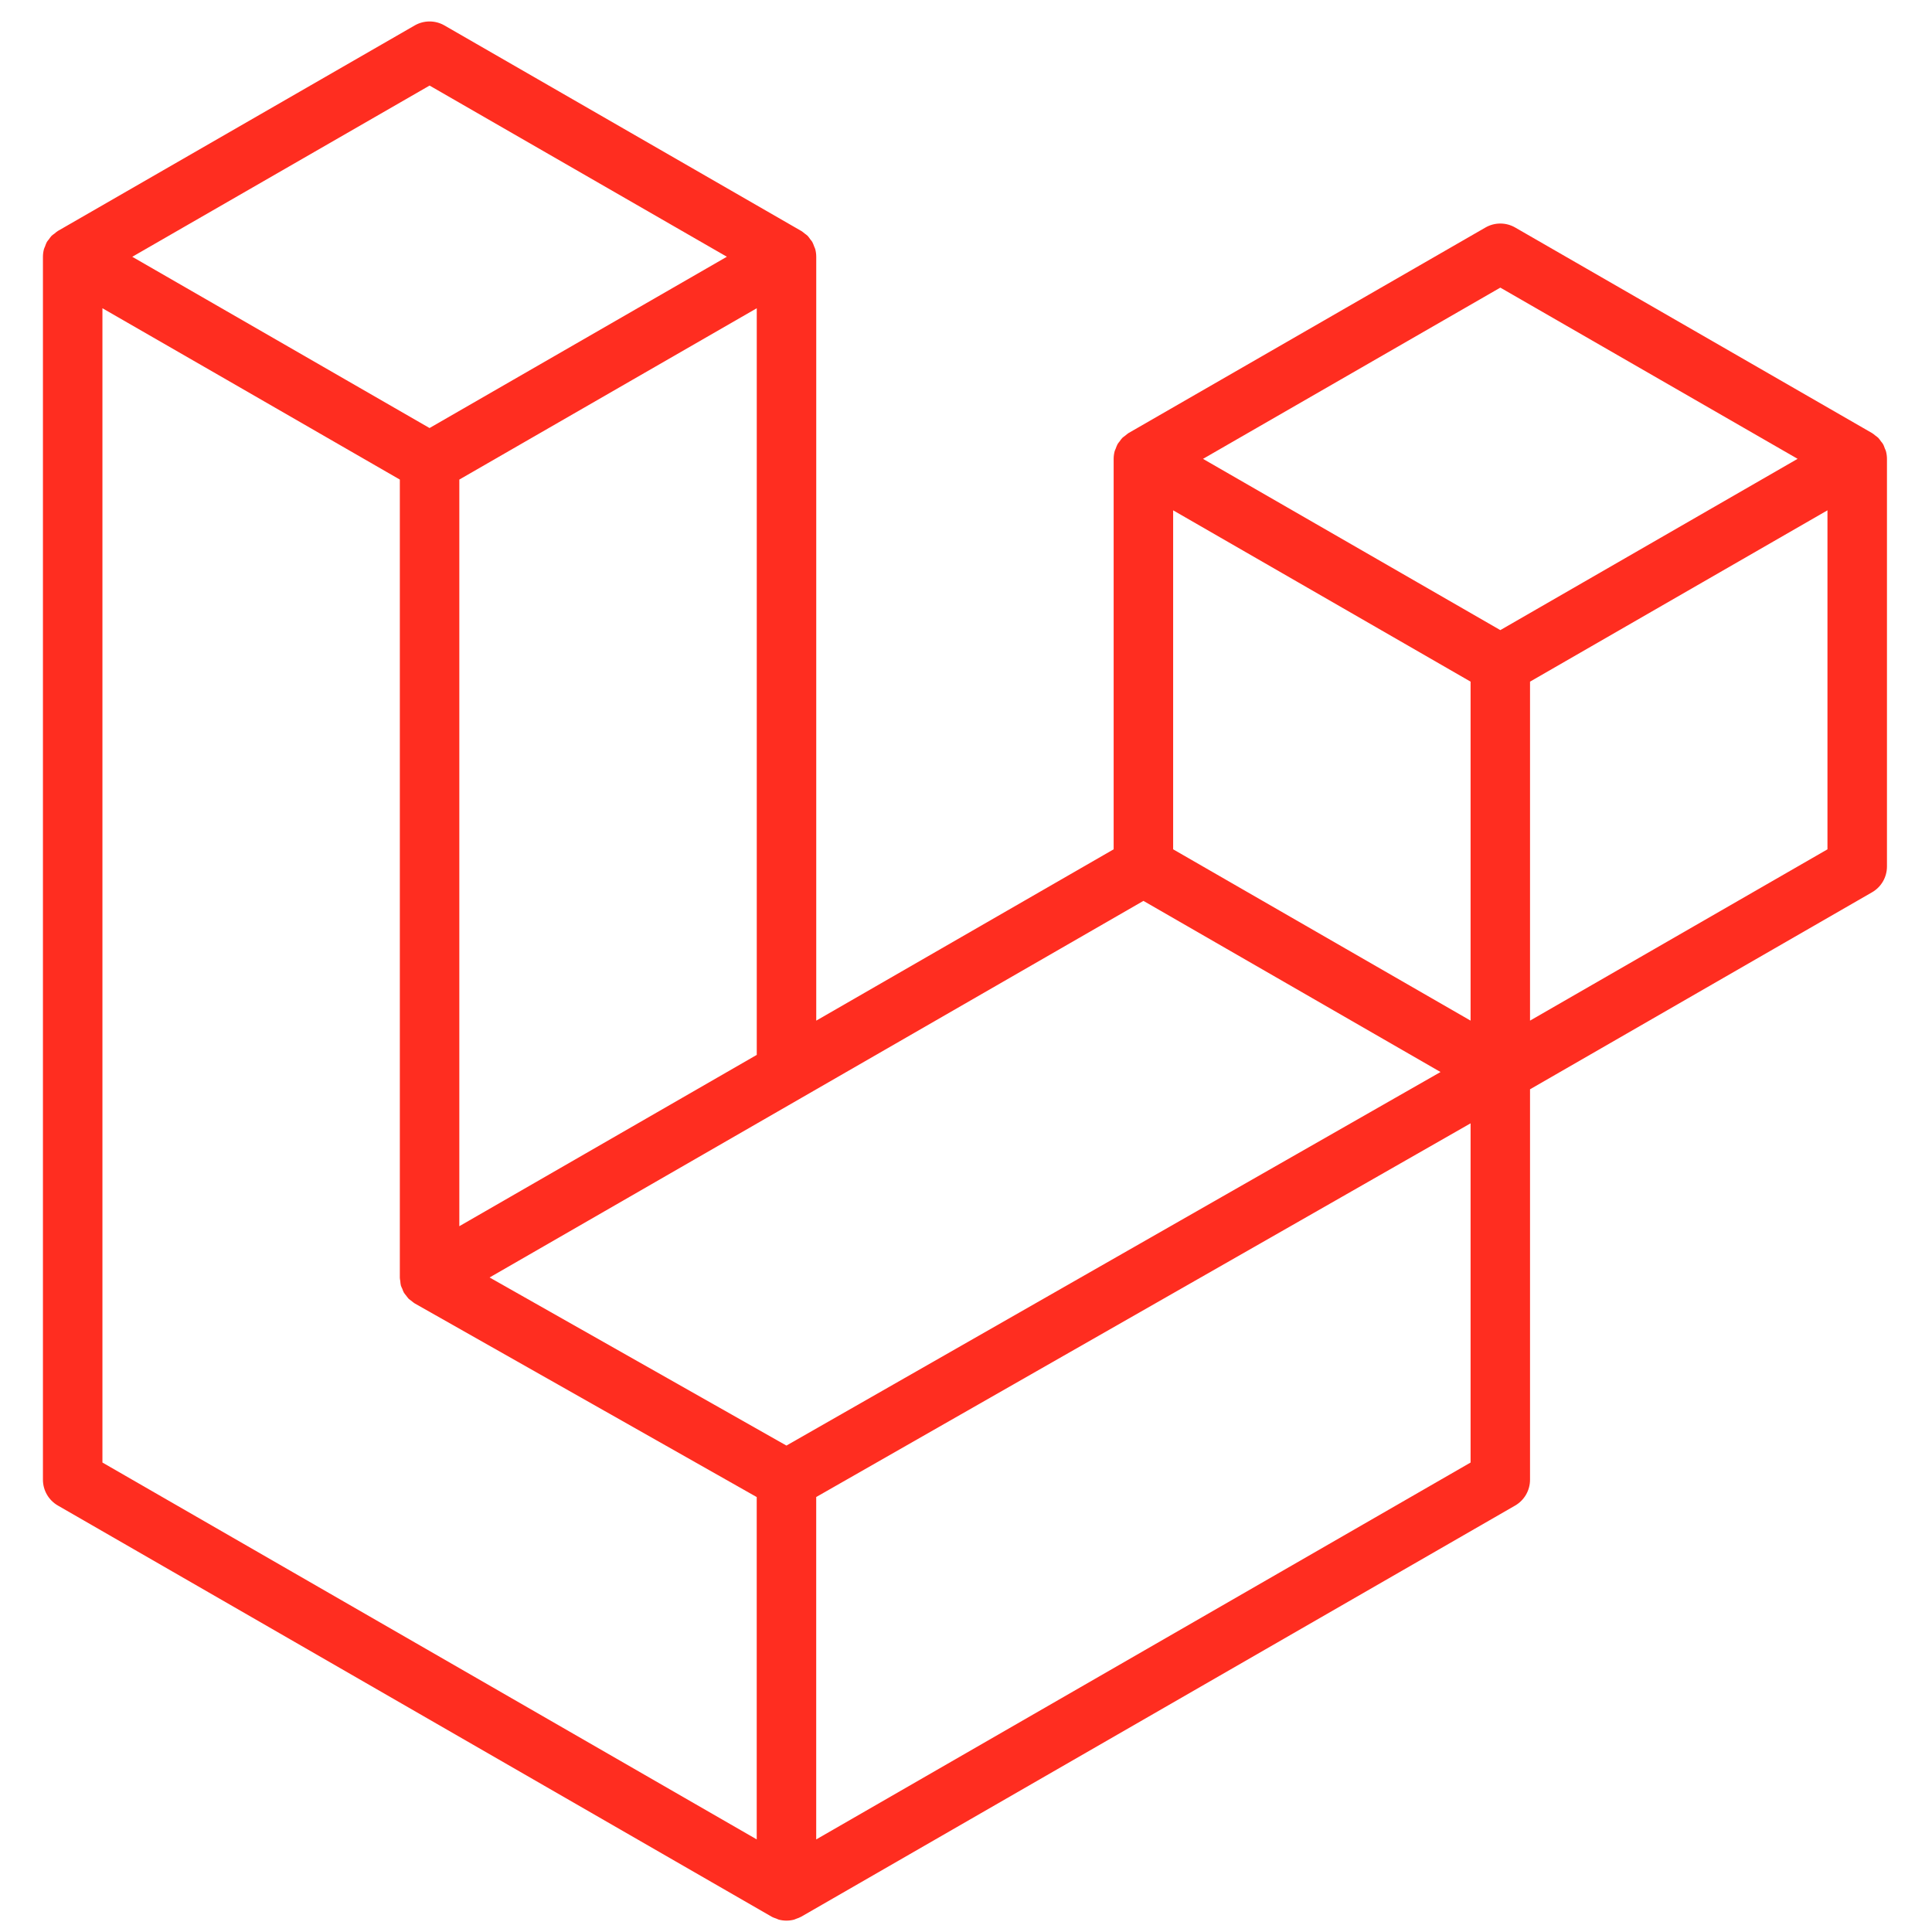
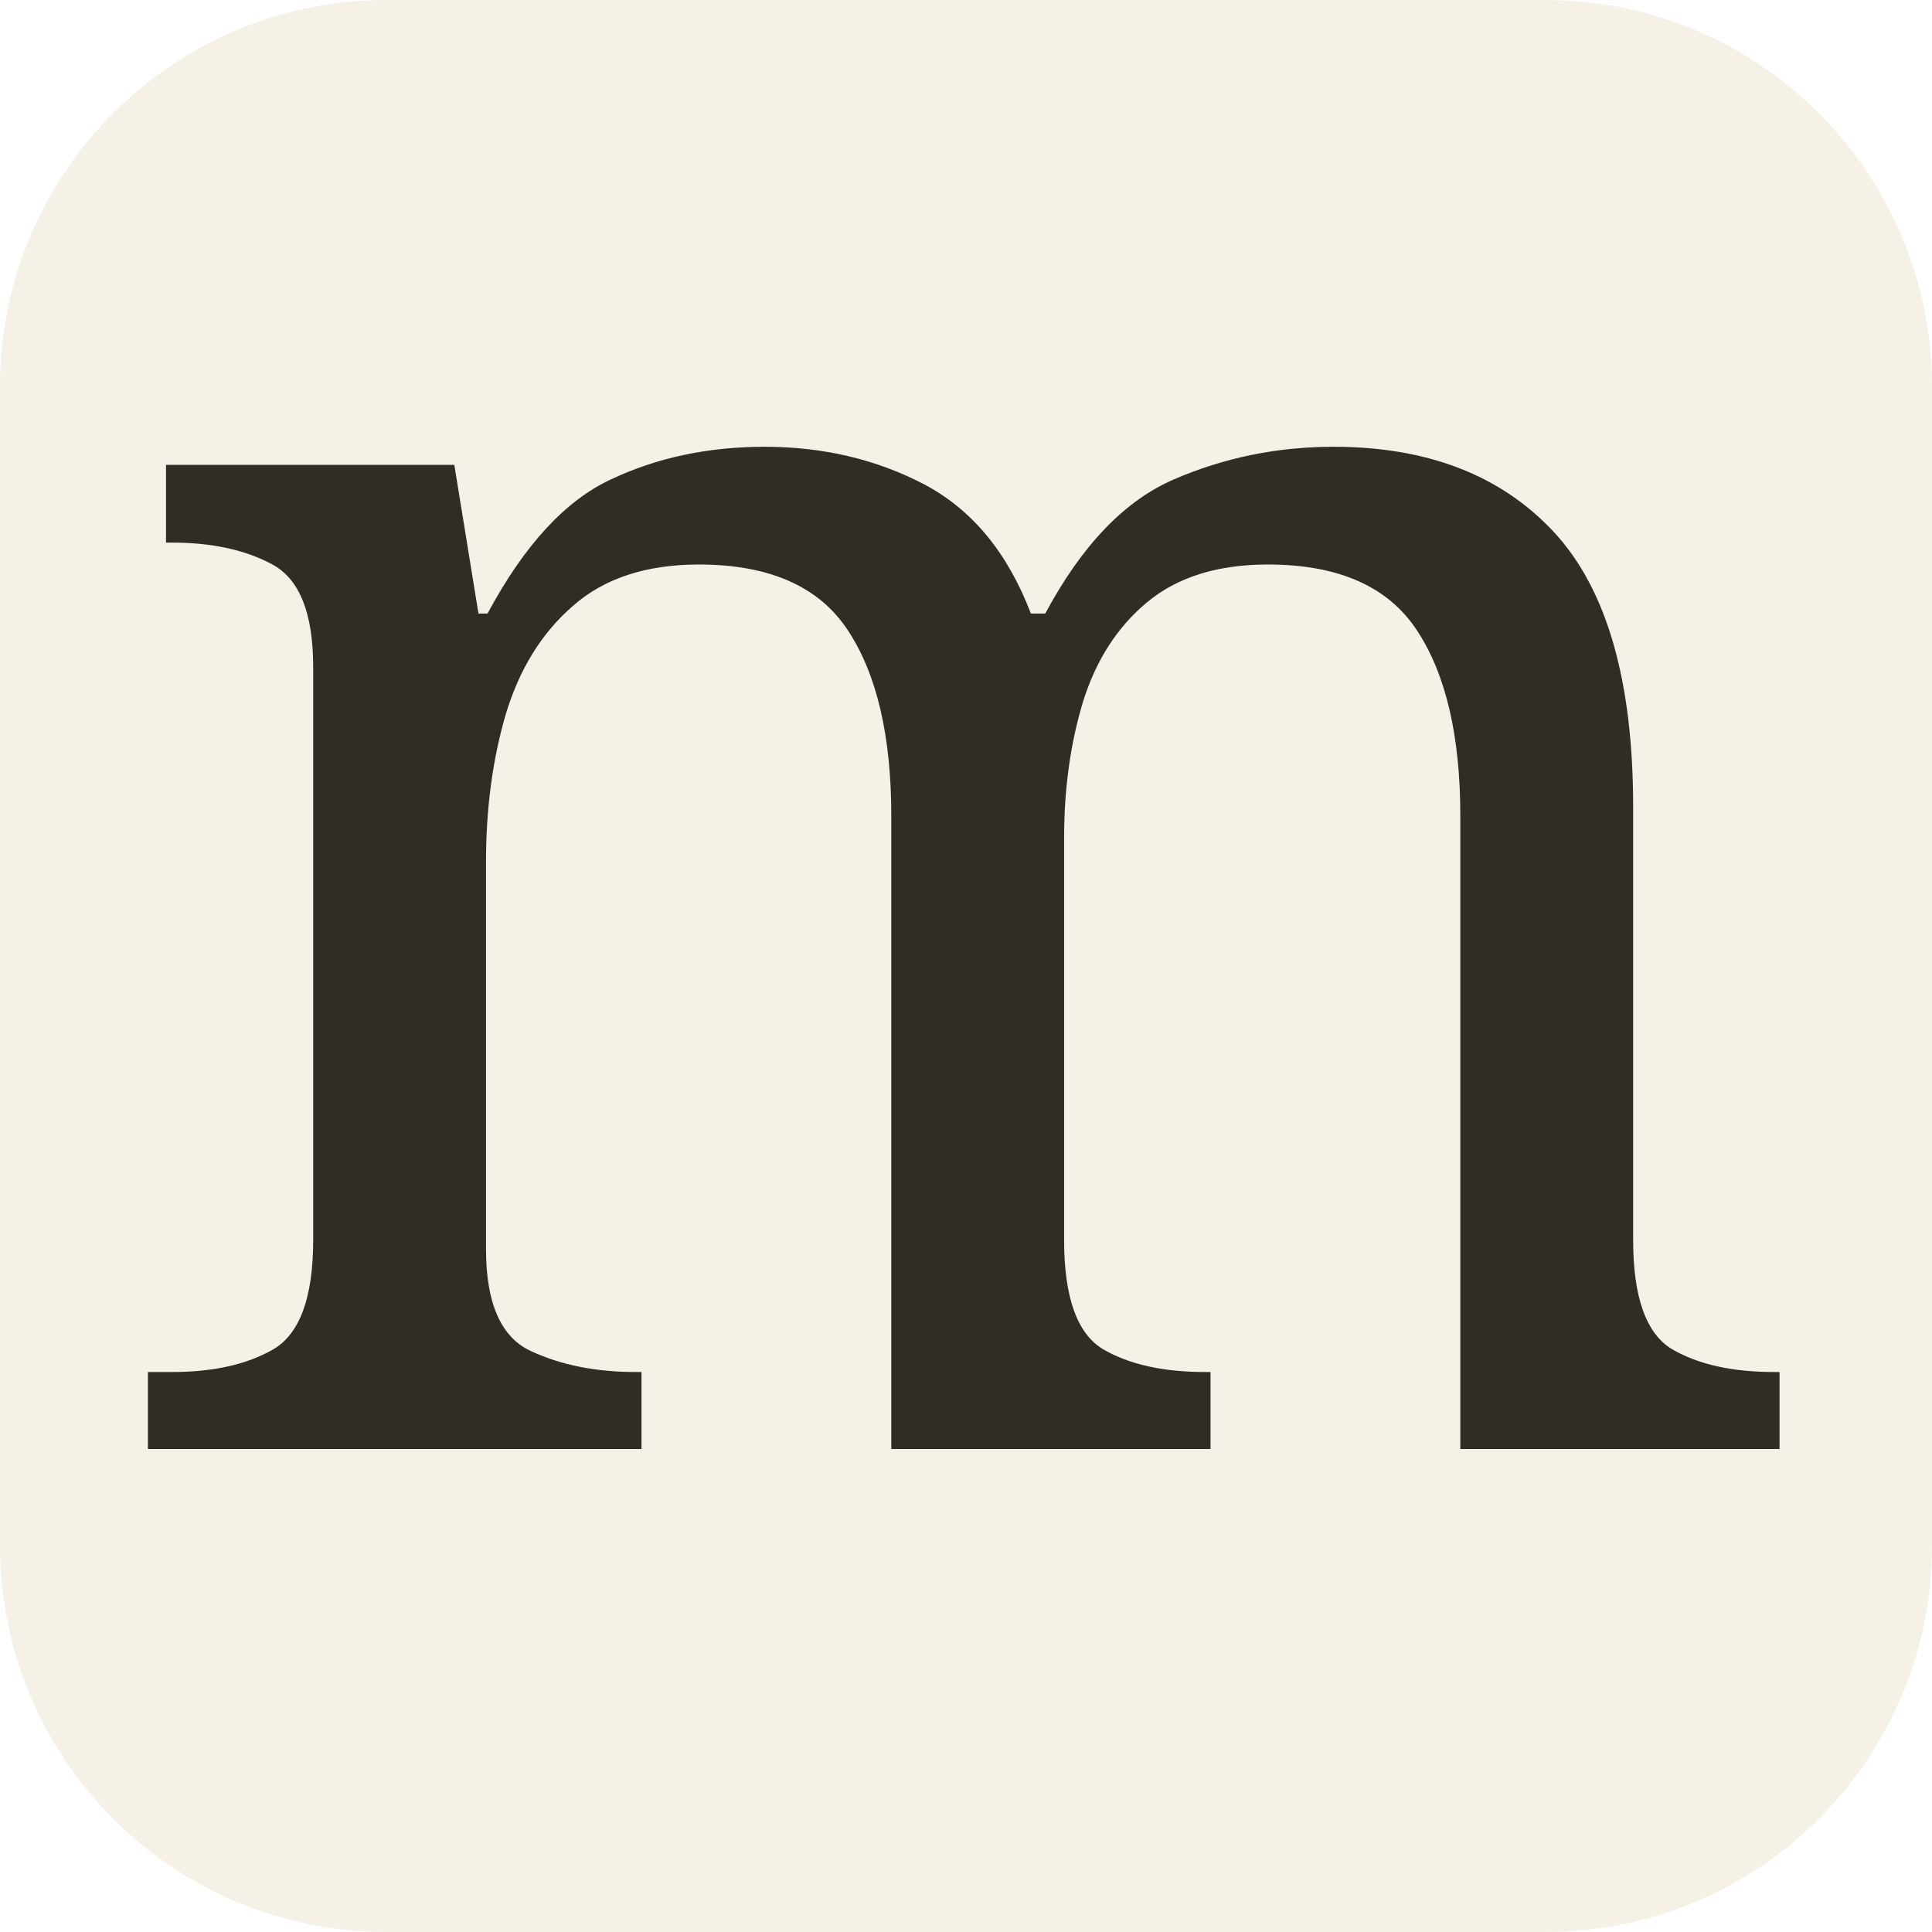
- <svg xmlns="http://www.w3.org/2000/svg" width="166" height="166" viewBox="0 0 166 166" fill="none">
-   <path fill-rule="evenodd" clip-rule="evenodd" d="M162.041 38.759C162.099 38.977 162.129 39.201 162.13 39.426V74.452C162.13 74.902 162.011 75.344 161.786 75.733C161.561 76.122 161.237 76.444 160.847 76.668L131.462 93.594V127.141C131.462 128.054 130.977 128.897 130.186 129.357L68.847 164.683C68.707 164.763 68.554 164.814 68.401 164.868C68.343 164.887 68.289 164.922 68.228 164.938C67.8 165.051 67.349 165.051 66.92 164.938C66.85 164.919 66.786 164.881 66.719 164.855C66.579 164.804 66.432 164.76 66.298 164.683L4.972 129.357C4.583 129.133 4.259 128.81 4.034 128.421C3.808 128.032 3.69 127.591 3.689 127.141L3.689 22.063C3.689 21.834 3.721 21.61 3.779 21.393C3.798 21.32 3.843 21.253 3.868 21.179C3.916 21.045 3.961 20.908 4.031 20.783C4.079 20.7 4.149 20.633 4.206 20.557C4.28 20.454 4.347 20.349 4.433 20.26C4.506 20.186 4.602 20.132 4.685 20.068C4.778 19.992 4.861 19.909 4.966 19.848L35.633 2.185C36.022 1.961 36.462 1.844 36.91 1.844C37.358 1.844 37.798 1.961 38.186 2.185L68.851 19.848H68.857C68.959 19.912 69.045 19.992 69.138 20.065C69.221 20.129 69.313 20.186 69.387 20.257C69.476 20.349 69.54 20.454 69.616 20.557C69.671 20.633 69.744 20.7 69.789 20.783C69.862 20.911 69.904 21.045 69.955 21.179C69.98 21.253 70.025 21.32 70.044 21.396C70.103 21.614 70.133 21.838 70.133 22.063V87.694L95.686 72.974V39.423C95.686 39.2 95.718 38.973 95.775 38.759C95.798 38.683 95.839 38.615 95.865 38.542C95.916 38.408 95.96 38.271 96.031 38.146C96.079 38.063 96.149 37.996 96.203 37.92C96.279 37.818 96.343 37.712 96.433 37.623C96.506 37.549 96.599 37.495 96.681 37.431C96.777 37.355 96.86 37.272 96.962 37.211L127.633 19.548C128.021 19.324 128.461 19.206 128.91 19.206C129.358 19.206 129.798 19.324 130.186 19.548L160.85 37.211C160.959 37.275 161.042 37.355 161.137 37.428C161.217 37.492 161.31 37.549 161.383 37.62C161.473 37.712 161.536 37.818 161.613 37.92C161.67 37.996 161.741 38.063 161.785 38.146C161.859 38.271 161.9 38.408 161.951 38.542C161.98 38.615 162.021 38.683 162.041 38.759ZM157.018 72.974V43.848L146.287 50.028L131.462 58.568V87.694L157.021 72.974H157.018ZM126.354 125.663V96.518L111.771 104.85L70.13 128.626V158.046L126.354 125.663ZM8.801 26.485V125.663L65.018 158.043V128.629L35.649 112L35.64 111.994L35.627 111.988C35.528 111.93 35.445 111.847 35.353 111.777C35.273 111.713 35.18 111.662 35.11 111.592L35.104 111.582C35.021 111.502 34.963 111.403 34.893 111.314C34.829 111.228 34.753 111.154 34.702 111.065L34.699 111.055C34.641 110.96 34.606 110.845 34.565 110.736C34.523 110.64 34.469 110.551 34.443 110.449C34.411 110.328 34.405 110.197 34.392 110.072C34.379 109.976 34.354 109.881 34.354 109.785V109.778V41.205L19.532 32.662L8.801 26.485ZM36.913 7.35L11.364 22.063L36.907 36.777L62.453 22.06L36.907 7.35H36.913ZM50.2 99.174L65.022 90.637V26.485L54.291 32.665L39.466 41.205V105.357L50.2 99.174ZM128.91 24.713L103.363 39.426L128.91 54.14L154.453 39.423L128.91 24.713ZM126.354 58.568L111.529 50.028L100.798 43.848V72.974L115.619 81.511L126.354 87.694V58.568ZM67.571 124.205L105.042 102.803L123.772 92.109L98.245 77.405L68.854 94.334L42.066 109.762L67.571 124.205Z" fill="#FF2D20" />
+ <svg xmlns="http://www.w3.org/2000/svg" viewBox="0 0 40 40">
+   <rect width="40" height="40" rx="8" fill="#f6f1e6" />
+   <text x="2" y="30" font-family="Georgia, serif" font-size="38" fill="#302d27">m.</text>
</svg>
